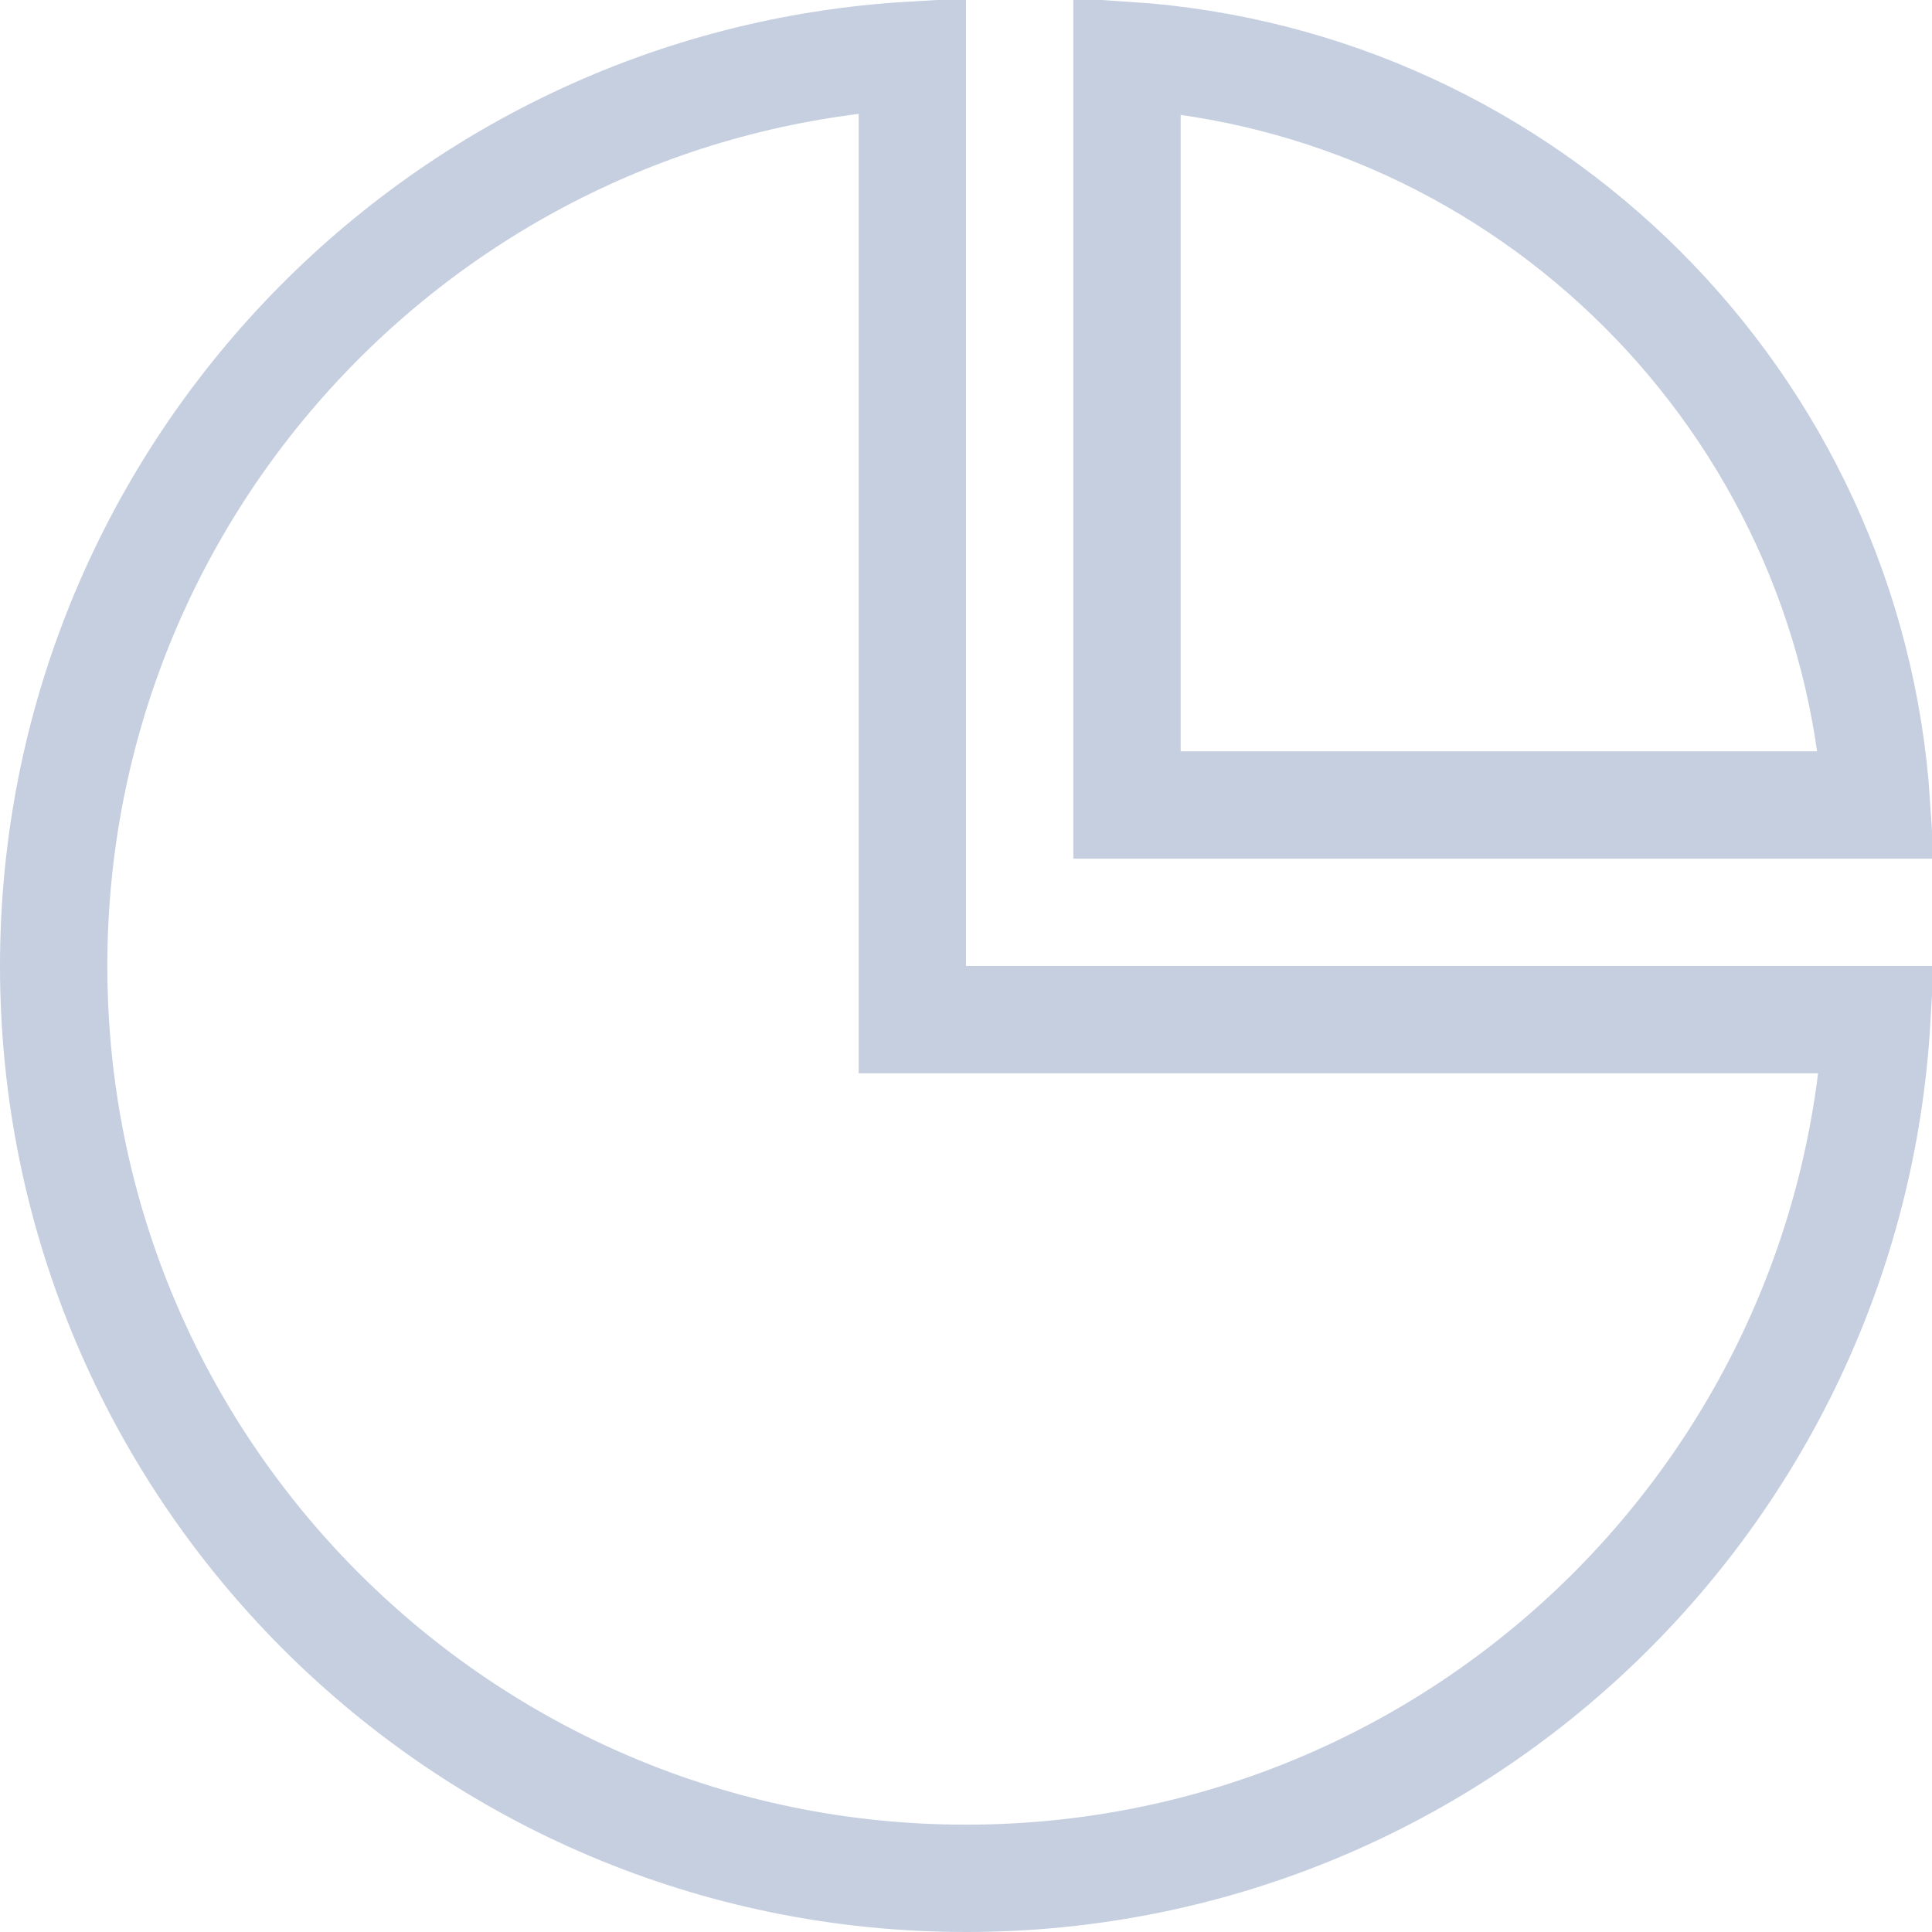
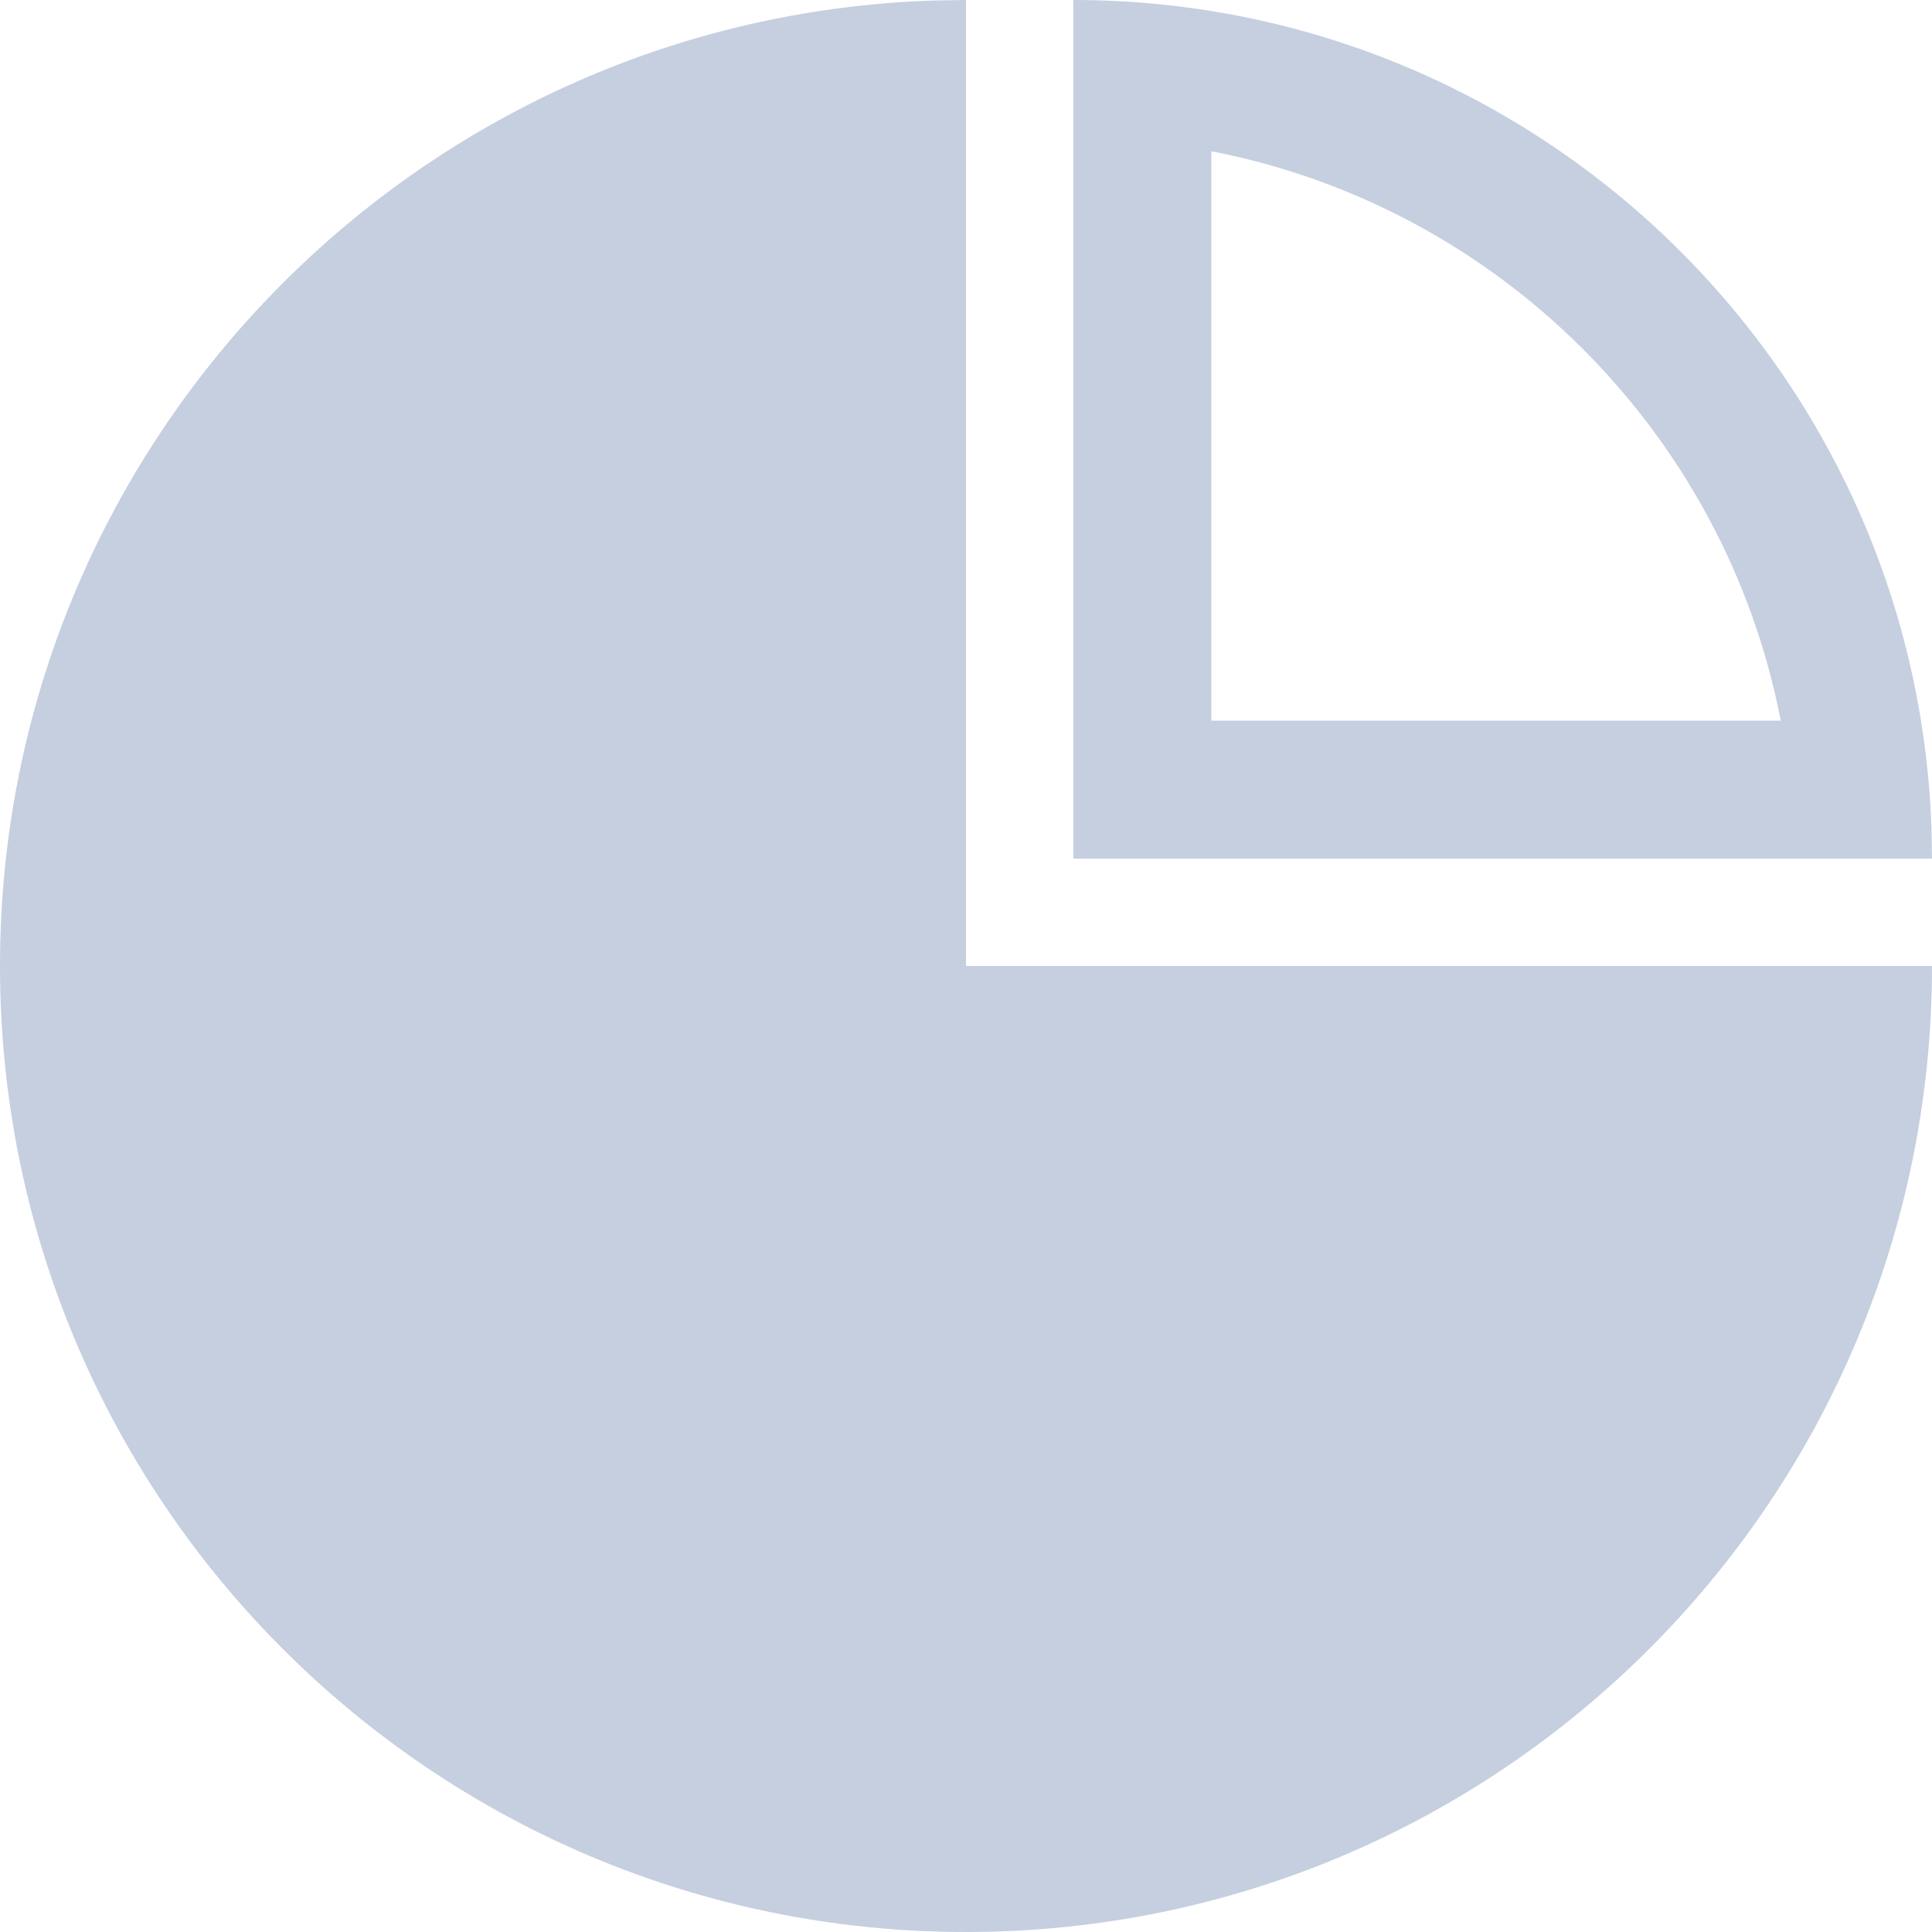
- <svg xmlns="http://www.w3.org/2000/svg" width="18px" height="18px" viewBox="0 0 18 18" version="1.1">
-   <g id="页面-1" stroke="none" stroke-width="1" fill="none" fill-rule="evenodd">
-     <g id="首页2" transform="translate(-778, -103)" stroke="#C5CFE0">
-       <g id="button/partition_dark" transform="translate(778, 103)">
-         <path d="M8.5,0.514 C4.03,0.773 0.5,4.483 0.5,9 C0.5,13.694 4.306,17.5 9,17.5 C13.527,17.5 17.227,13.962 17.486,9.5 L8.5,9.5 L8.5,0.514 Z M10.5,0.516 L10.5,7.5 L17.484,7.5 C17.237,3.749 14.237,0.763 10.5,0.516 Z" id="形状结合" />
+ <svg xmlns="http://www.w3.org/2000/svg" width="14px" height="14px" viewBox="0 0 14 14" version="1.1">
+   <g id="组件" stroke="none" stroke-width="1" fill="none" fill-rule="evenodd">
+     <g id="button/partition_dark" transform="translate(-11, -11)" fill="#C5CFE0">
+       <g id="partition_dark" transform="translate(11, 11)">
+         <path d="M7,0 L7,7 L14,7 C14,10.866 10.866,14 7,14 C3.134,14 0,10.866 0,7 C0,3.215 3.005,0.131 6.759,0.004 L7,0 Z M7.778,-4.4408921e-15 C11.138,-4.4408921e-15 13.876,2.663 13.996,5.994 L14,6.222 L7.778,6.222 L7.778,-4.4408921e-15 Z M8.778,1.096 L8.778,5.222 L12.904,5.222 C12.501,3.14 10.86,1.499 8.778,1.096 Z" id="形状结合" />
      </g>
    </g>
  </g>
</svg>
